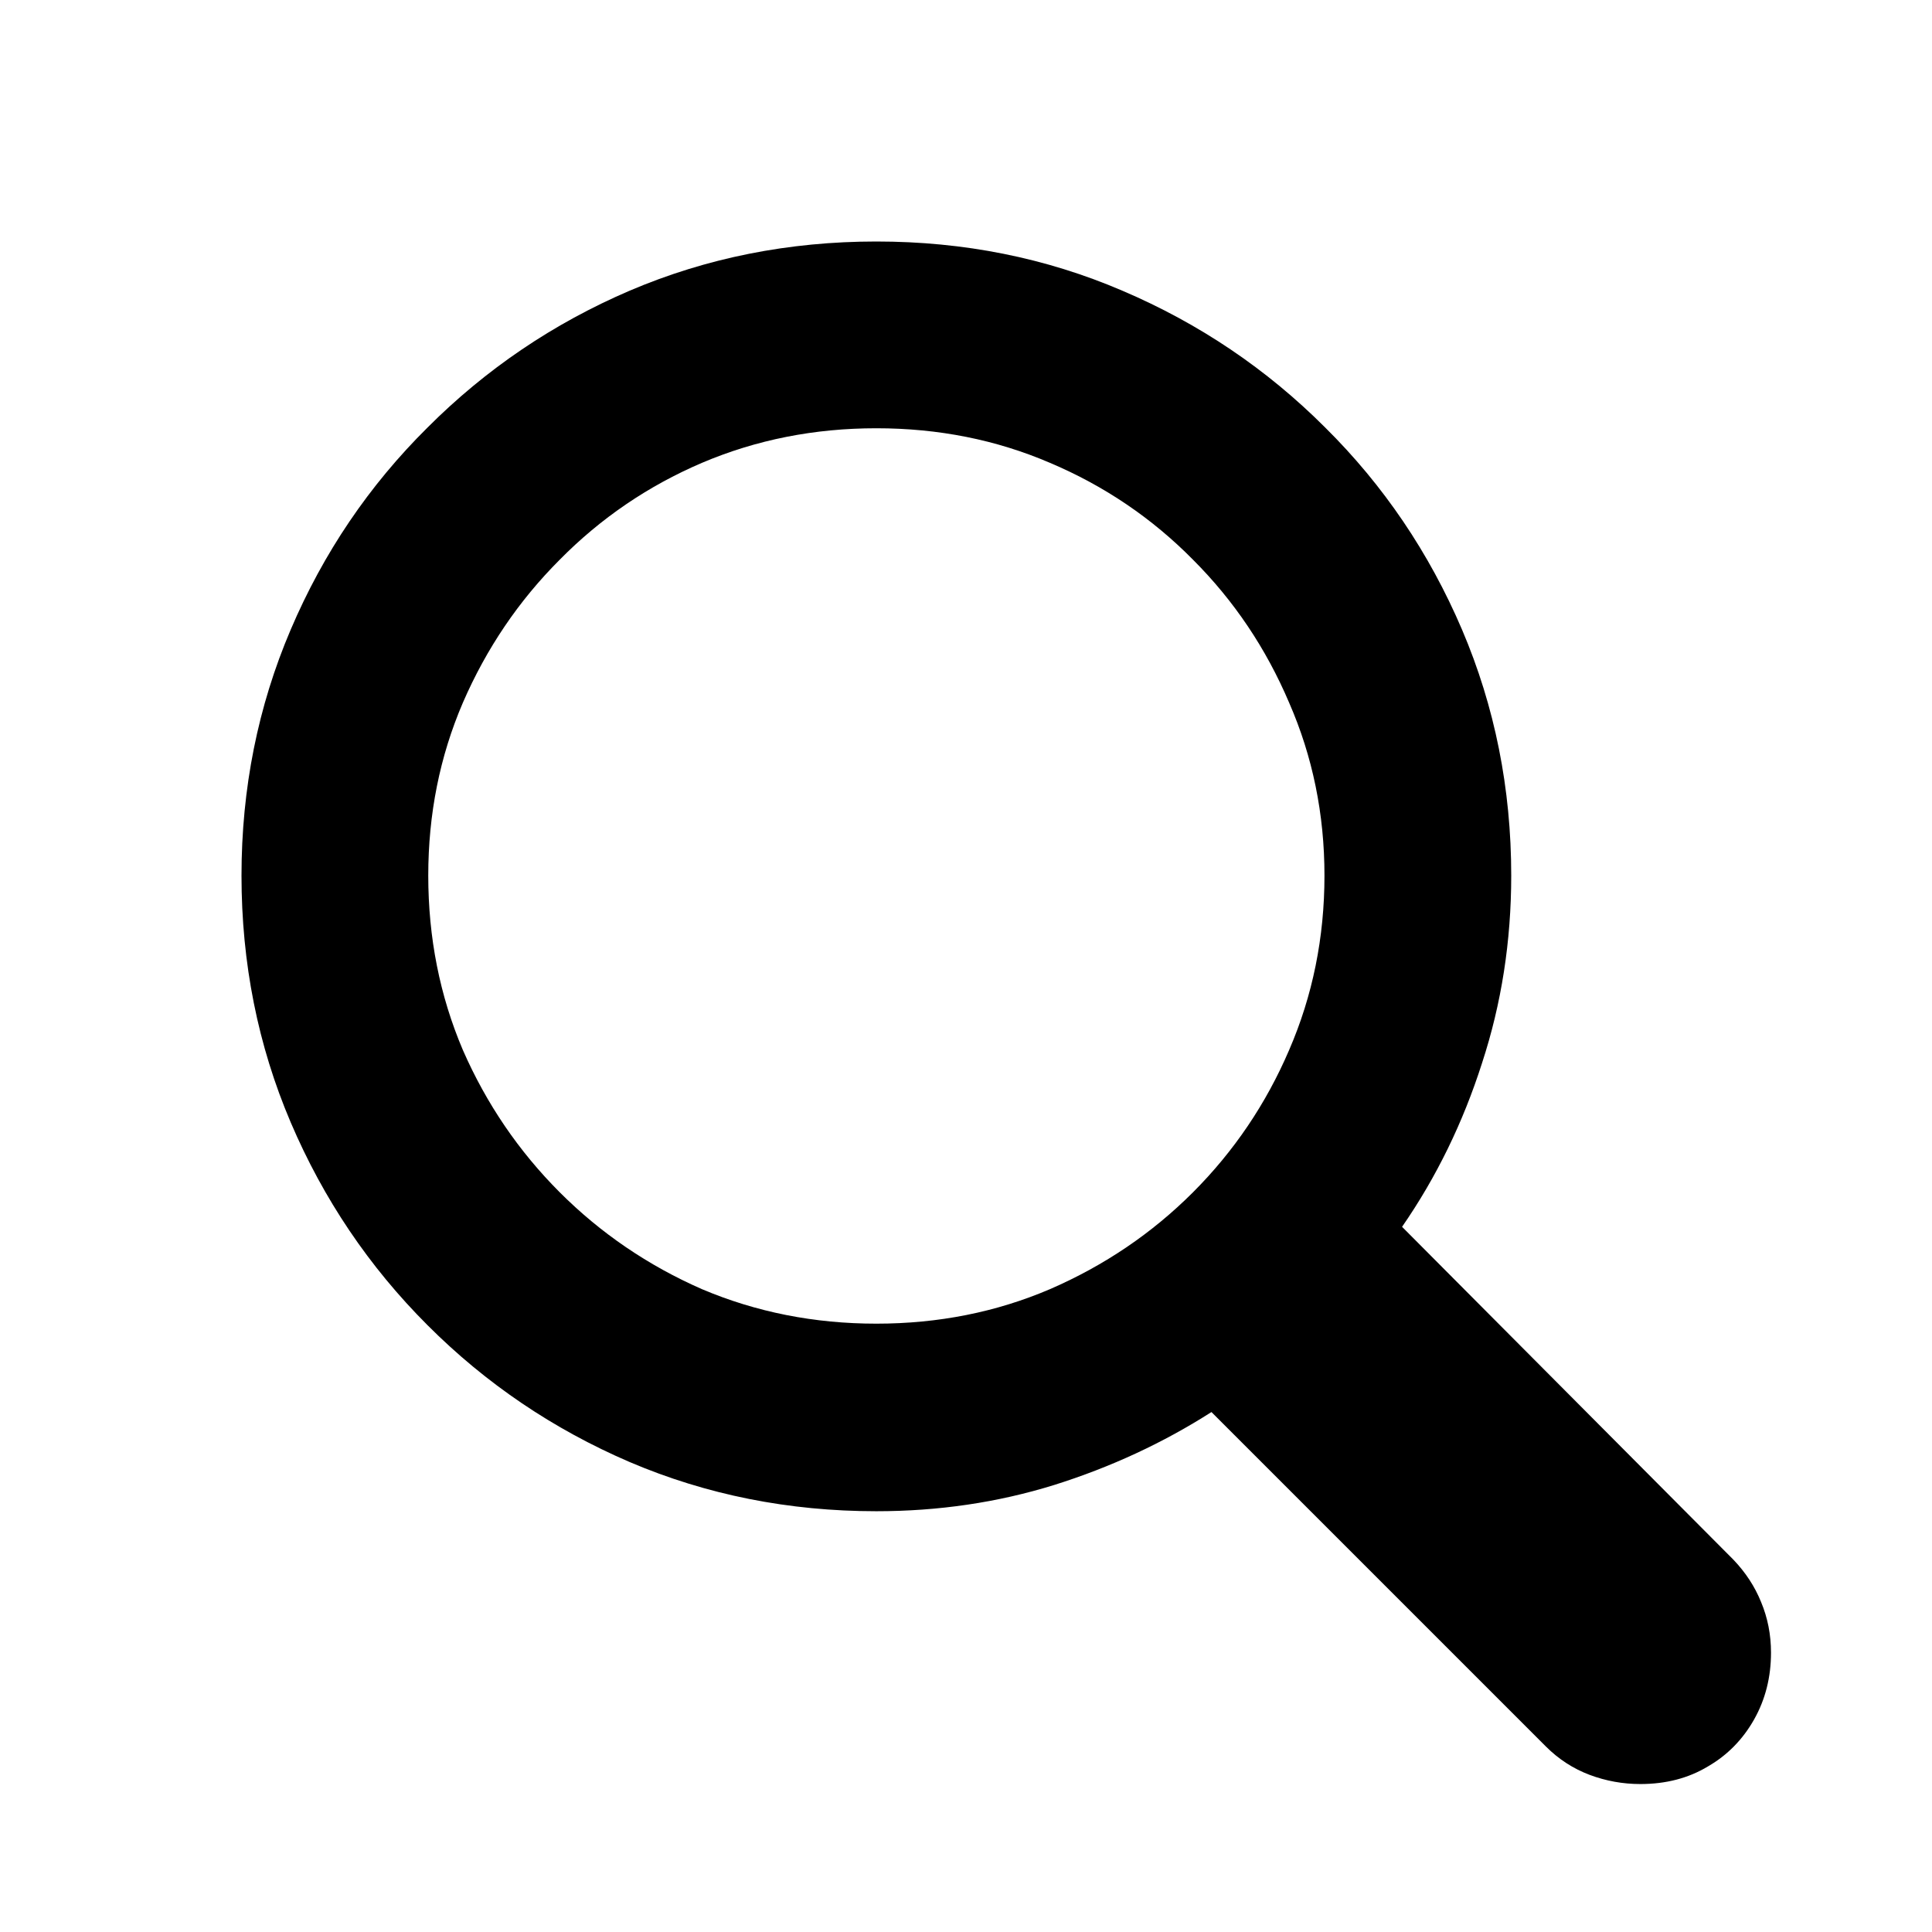
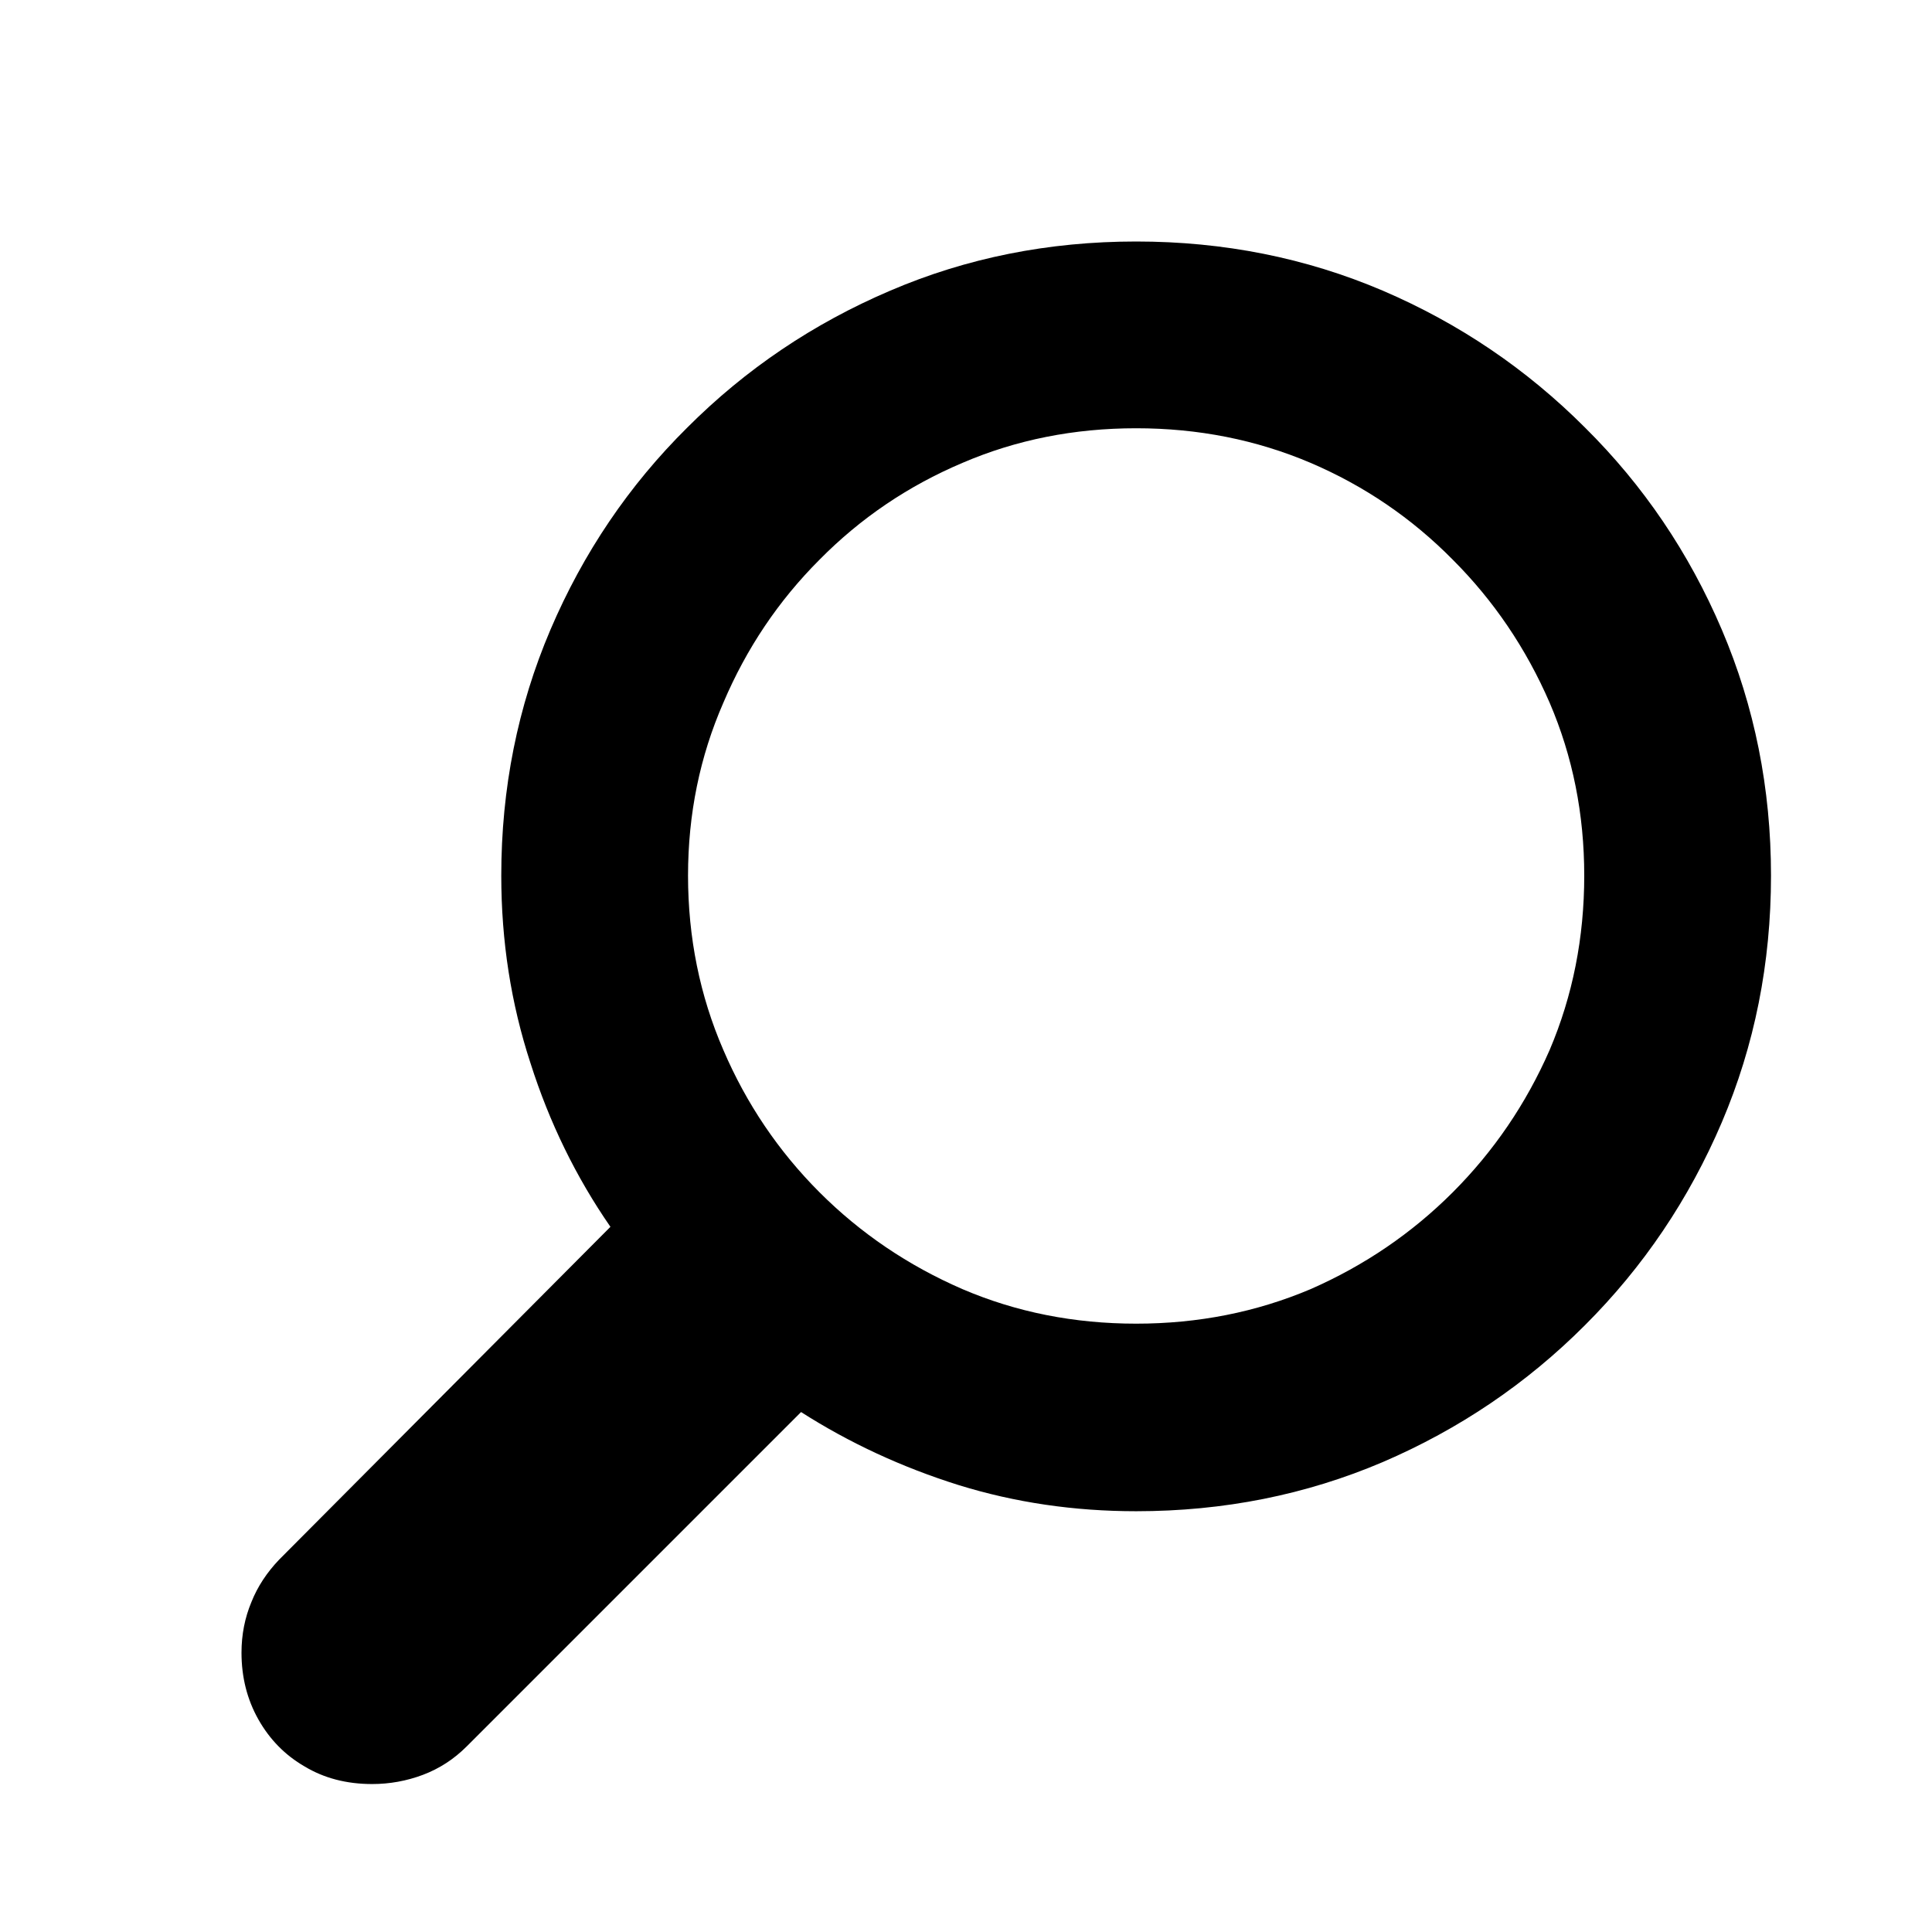
<svg xmlns="http://www.w3.org/2000/svg" width="24" height="24" viewBox="0 0 24 24" fill="none">
-   <path d="M3 10.877C3 9.795 3.204 8.776 3.611 7.822C4.018 6.867 4.585 6.03 5.311 5.311C6.036 4.585 6.873 4.018 7.822 3.611C8.776 3.204 9.798 3 10.886 3C11.975 3 12.993 3.204 13.942 3.611C14.896 4.018 15.737 4.585 16.462 5.311C17.188 6.03 17.754 6.867 18.162 7.822C18.569 8.776 18.773 9.795 18.773 10.877C18.773 11.692 18.652 12.468 18.41 13.207C18.174 13.945 17.844 14.623 17.417 15.24L21.532 19.374C21.685 19.534 21.799 19.709 21.876 19.899C21.959 20.097 22 20.307 22 20.53C22 20.835 21.93 21.112 21.79 21.36C21.65 21.608 21.459 21.803 21.217 21.943C20.975 22.089 20.695 22.162 20.377 22.162C20.16 22.162 19.95 22.124 19.747 22.048C19.543 21.971 19.362 21.854 19.203 21.695L15.049 17.541C14.451 17.923 13.799 18.226 13.092 18.448C12.392 18.665 11.657 18.773 10.886 18.773C9.798 18.773 8.776 18.569 7.822 18.162C6.873 17.754 6.036 17.188 5.311 16.462C4.585 15.737 4.018 14.896 3.611 13.942C3.204 12.987 3 11.965 3 10.877ZM5.32 10.877C5.32 11.647 5.463 12.37 5.75 13.044C6.043 13.713 6.444 14.301 6.953 14.811C7.462 15.32 8.051 15.721 8.719 16.014C9.394 16.3 10.116 16.443 10.886 16.443C11.657 16.443 12.376 16.3 13.044 16.014C13.719 15.721 14.311 15.32 14.82 14.811C15.329 14.301 15.727 13.713 16.014 13.044C16.306 12.37 16.453 11.647 16.453 10.877C16.453 10.113 16.306 9.397 16.014 8.729C15.727 8.054 15.329 7.462 14.82 6.953C14.311 6.437 13.719 6.036 13.044 5.75C12.376 5.463 11.657 5.32 10.886 5.32C10.116 5.32 9.394 5.463 8.719 5.75C8.051 6.036 7.462 6.437 6.953 6.953C6.444 7.462 6.043 8.054 5.75 8.729C5.463 9.397 5.32 10.113 5.32 10.877Z" fill="black" />
+   <path d="M22 10.877C22 9.795 21.796 8.776 21.389 7.822C20.982 6.867 20.415 6.03 19.689 5.311C18.964 4.585 18.127 4.018 17.178 3.611C16.224 3.204 15.202 3 14.114 3C13.025 3 12.007 3.204 11.058 3.611C10.104 4.018 9.263 4.585 8.538 5.311C7.812 6.03 7.246 6.867 6.838 7.822C6.431 8.776 6.227 9.795 6.227 10.877C6.227 11.692 6.348 12.468 6.59 13.207C6.825 13.945 7.156 14.623 7.583 15.24L3.468 19.374C3.315 19.534 3.2 19.709 3.124 19.899C3.041 20.097 3 20.307 3 20.53C3 20.835 3.07 21.112 3.21 21.36C3.35 21.608 3.541 21.803 3.783 21.943C4.025 22.089 4.305 22.162 4.623 22.162C4.84 22.162 5.05 22.124 5.253 22.048C5.457 21.971 5.638 21.854 5.797 21.695L9.951 17.541C10.549 17.923 11.201 18.226 11.908 18.448C12.608 18.665 13.343 18.773 14.114 18.773C15.202 18.773 16.224 18.569 17.178 18.162C18.127 17.754 18.964 17.188 19.689 16.462C20.415 15.737 20.982 14.896 21.389 13.942C21.796 12.987 22 11.965 22 10.877ZM19.68 10.877C19.68 11.647 19.537 12.37 19.25 13.044C18.957 13.713 18.556 14.301 18.047 14.811C17.538 15.32 16.949 15.721 16.281 16.014C15.606 16.3 14.884 16.443 14.114 16.443C13.343 16.443 12.624 16.3 11.956 16.014C11.281 15.721 10.689 15.32 10.18 14.811C9.671 14.301 9.273 13.713 8.986 13.044C8.694 12.37 8.547 11.647 8.547 10.877C8.547 10.113 8.694 9.397 8.986 8.729C9.273 8.054 9.671 7.462 10.18 6.953C10.689 6.437 11.281 6.036 11.956 5.75C12.624 5.463 13.343 5.32 14.114 5.32C14.884 5.32 15.606 5.463 16.281 5.75C16.949 6.036 17.538 6.437 18.047 6.953C18.556 7.462 18.957 8.054 19.25 8.729C19.537 9.397 19.68 10.113 19.68 10.877Z" fill="black" />
</svg>
